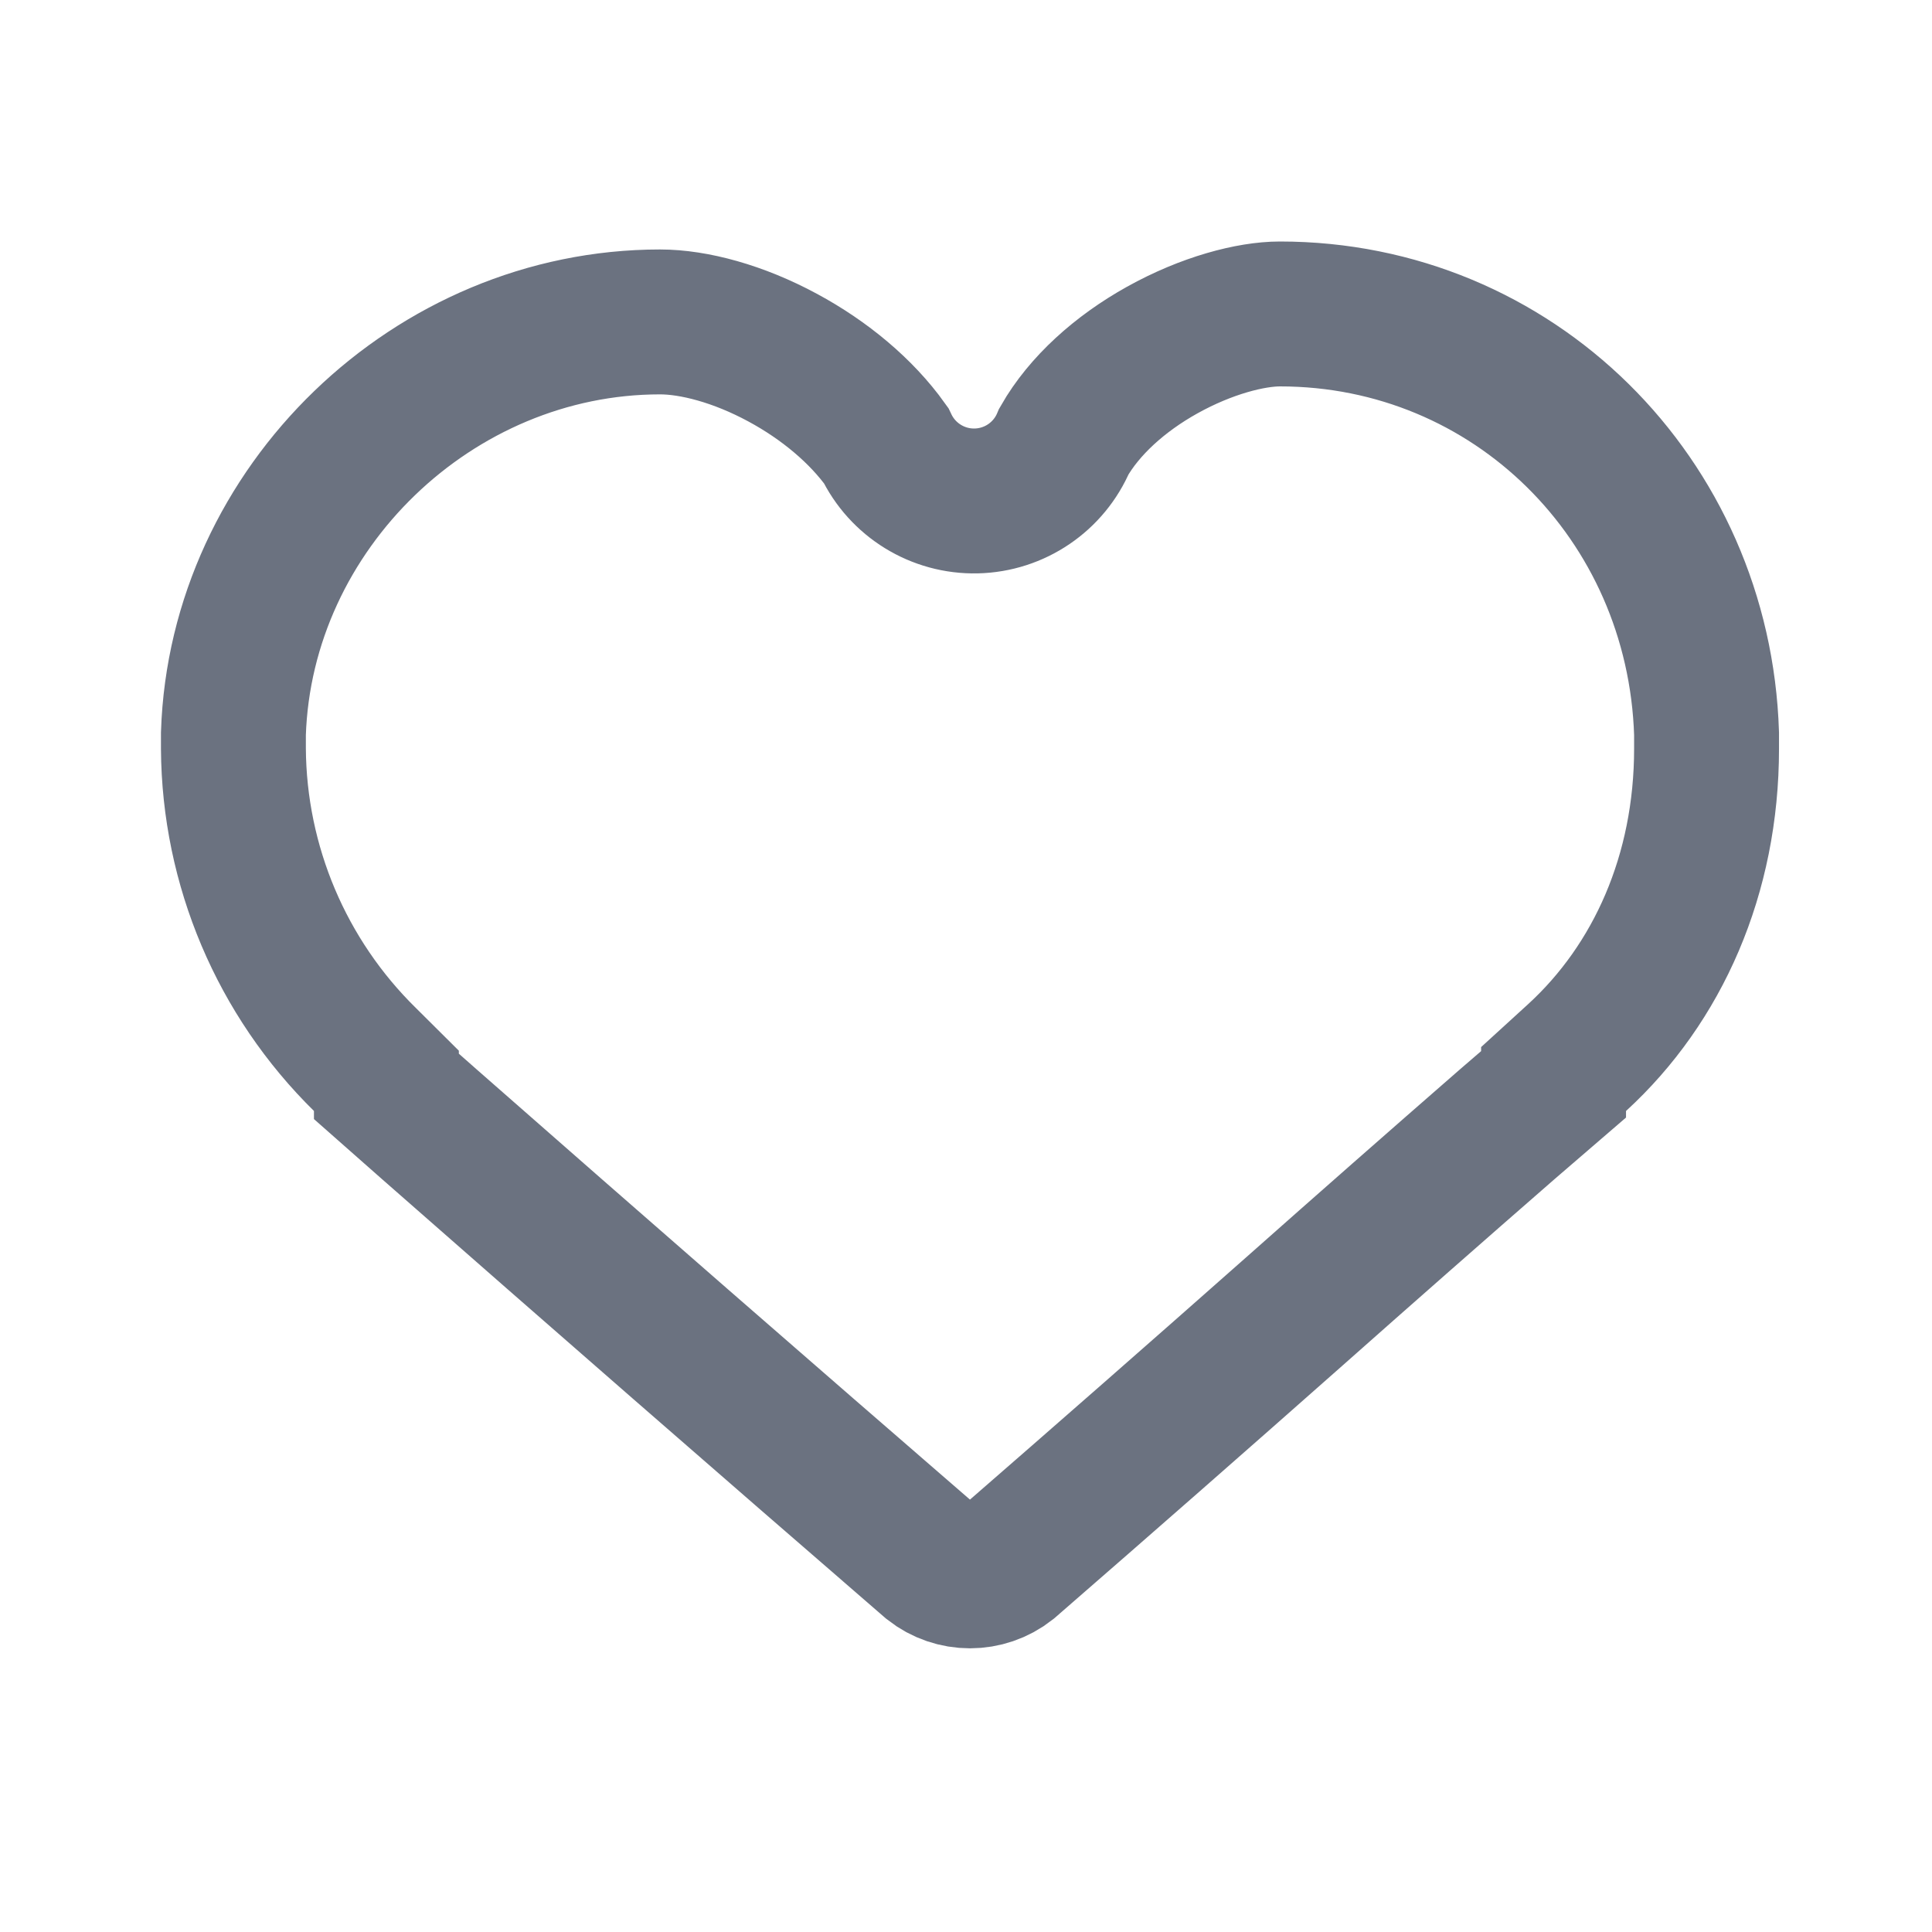
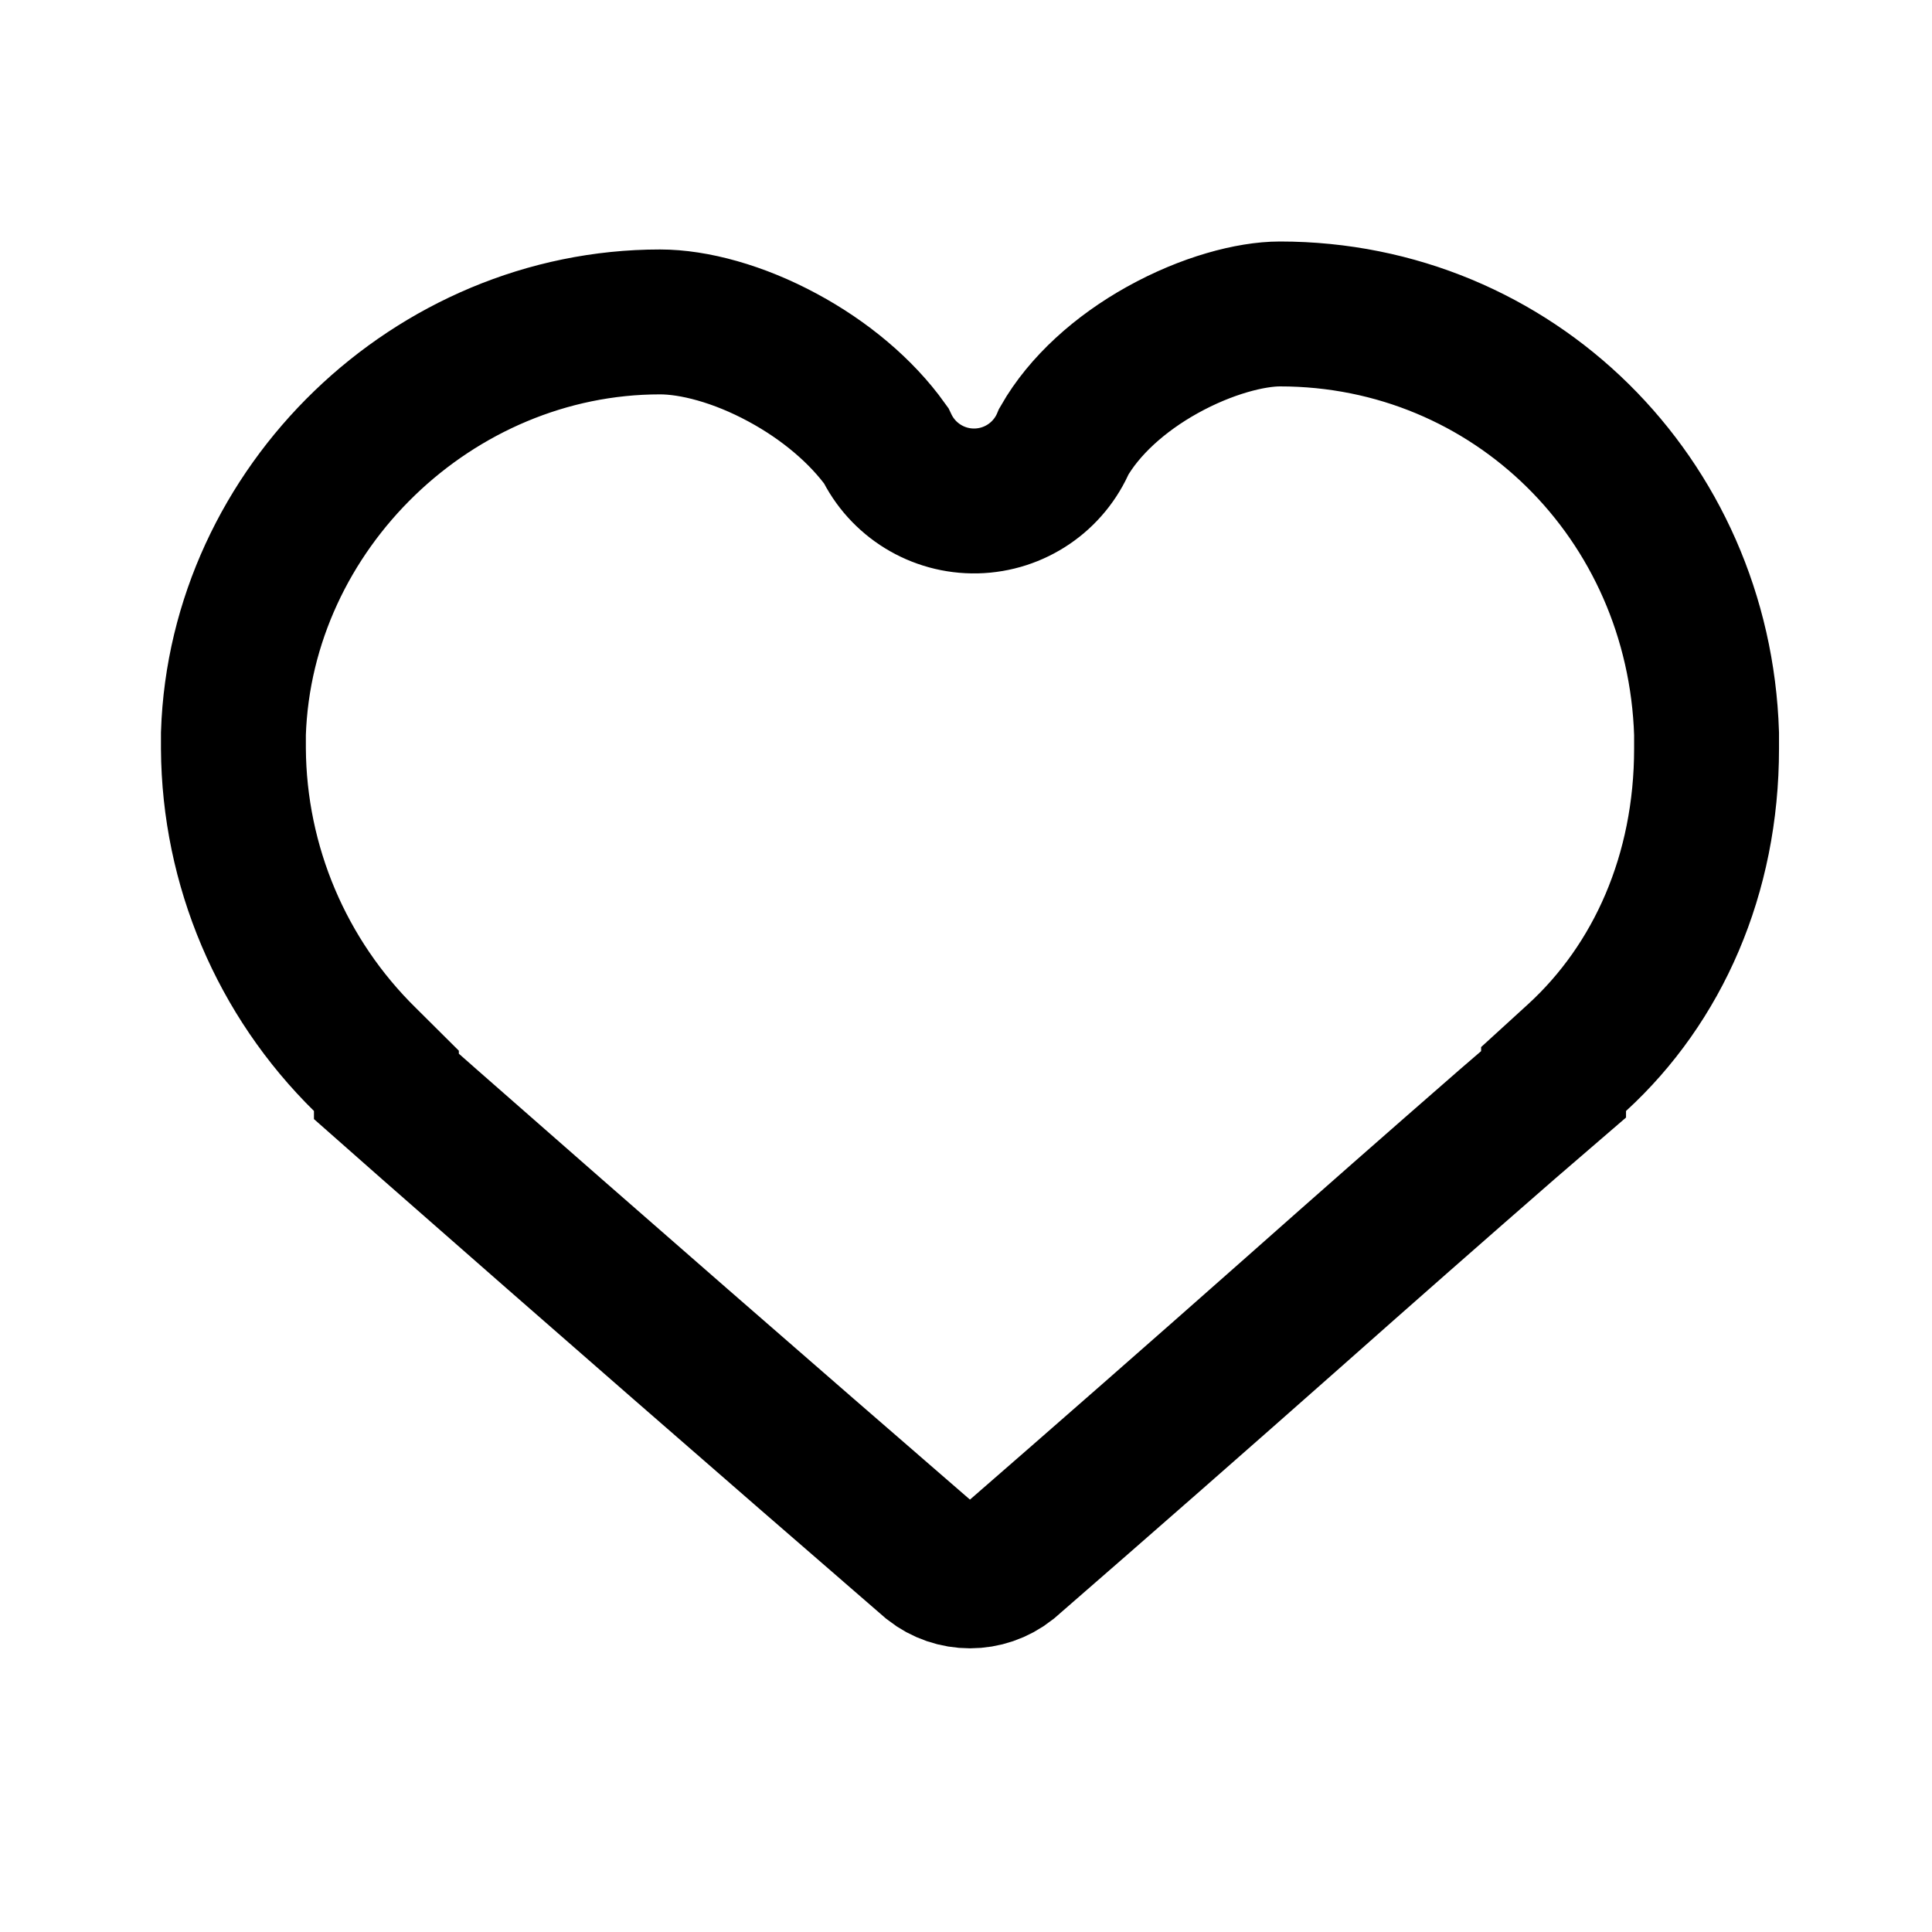
<svg xmlns="http://www.w3.org/2000/svg" width="16" height="16" viewBox="0 0 16 16" fill="none">
-   <path d="M3.557 9.312L3.2 8.997v-.046l-.176-.175A3.641 3.641 0 011.933 6.2v-.124c.061-1.87 1.659-3.41 3.533-3.41.279 0 .648.097 1.016.296.347.187.652.442.855.726a.808.808 0 001.474-.033c.168-.294.462-.56.814-.756.368-.205.734-.299.975-.299 1.929 0 3.471 1.527 3.533 3.476V6.2c0 1.042-.403 1.945-1.072 2.558l-.195.178v.044l-.383.33a275.468 275.468 0 00-1.763 1.55 358.37 358.37 0 01-2.374 2.082.505.505 0 01-.626 0 764.622 764.622 0 01-4.163-3.63z" stroke="#6B7280" stroke-width="1.2" />
+   <path d="M3.557 9.312L3.2 8.997v-.046l-.176-.175A3.641 3.641 0 011.933 6.2v-.124c.061-1.87 1.659-3.41 3.533-3.41.279 0 .648.097 1.016.296.347.187.652.442.855.726a.808.808 0 001.474-.033c.168-.294.462-.56.814-.756.368-.205.734-.299.975-.299 1.929 0 3.471 1.527 3.533 3.476V6.2c0 1.042-.403 1.945-1.072 2.558l-.195.178v.044l-.383.33a275.468 275.468 0 00-1.763 1.55 358.37 358.37 0 01-2.374 2.082.505.505 0 01-.626 0 764.622 764.622 0 01-4.163-3.63z" stroke="currentColor" stroke-width="1.2" />
</svg>
